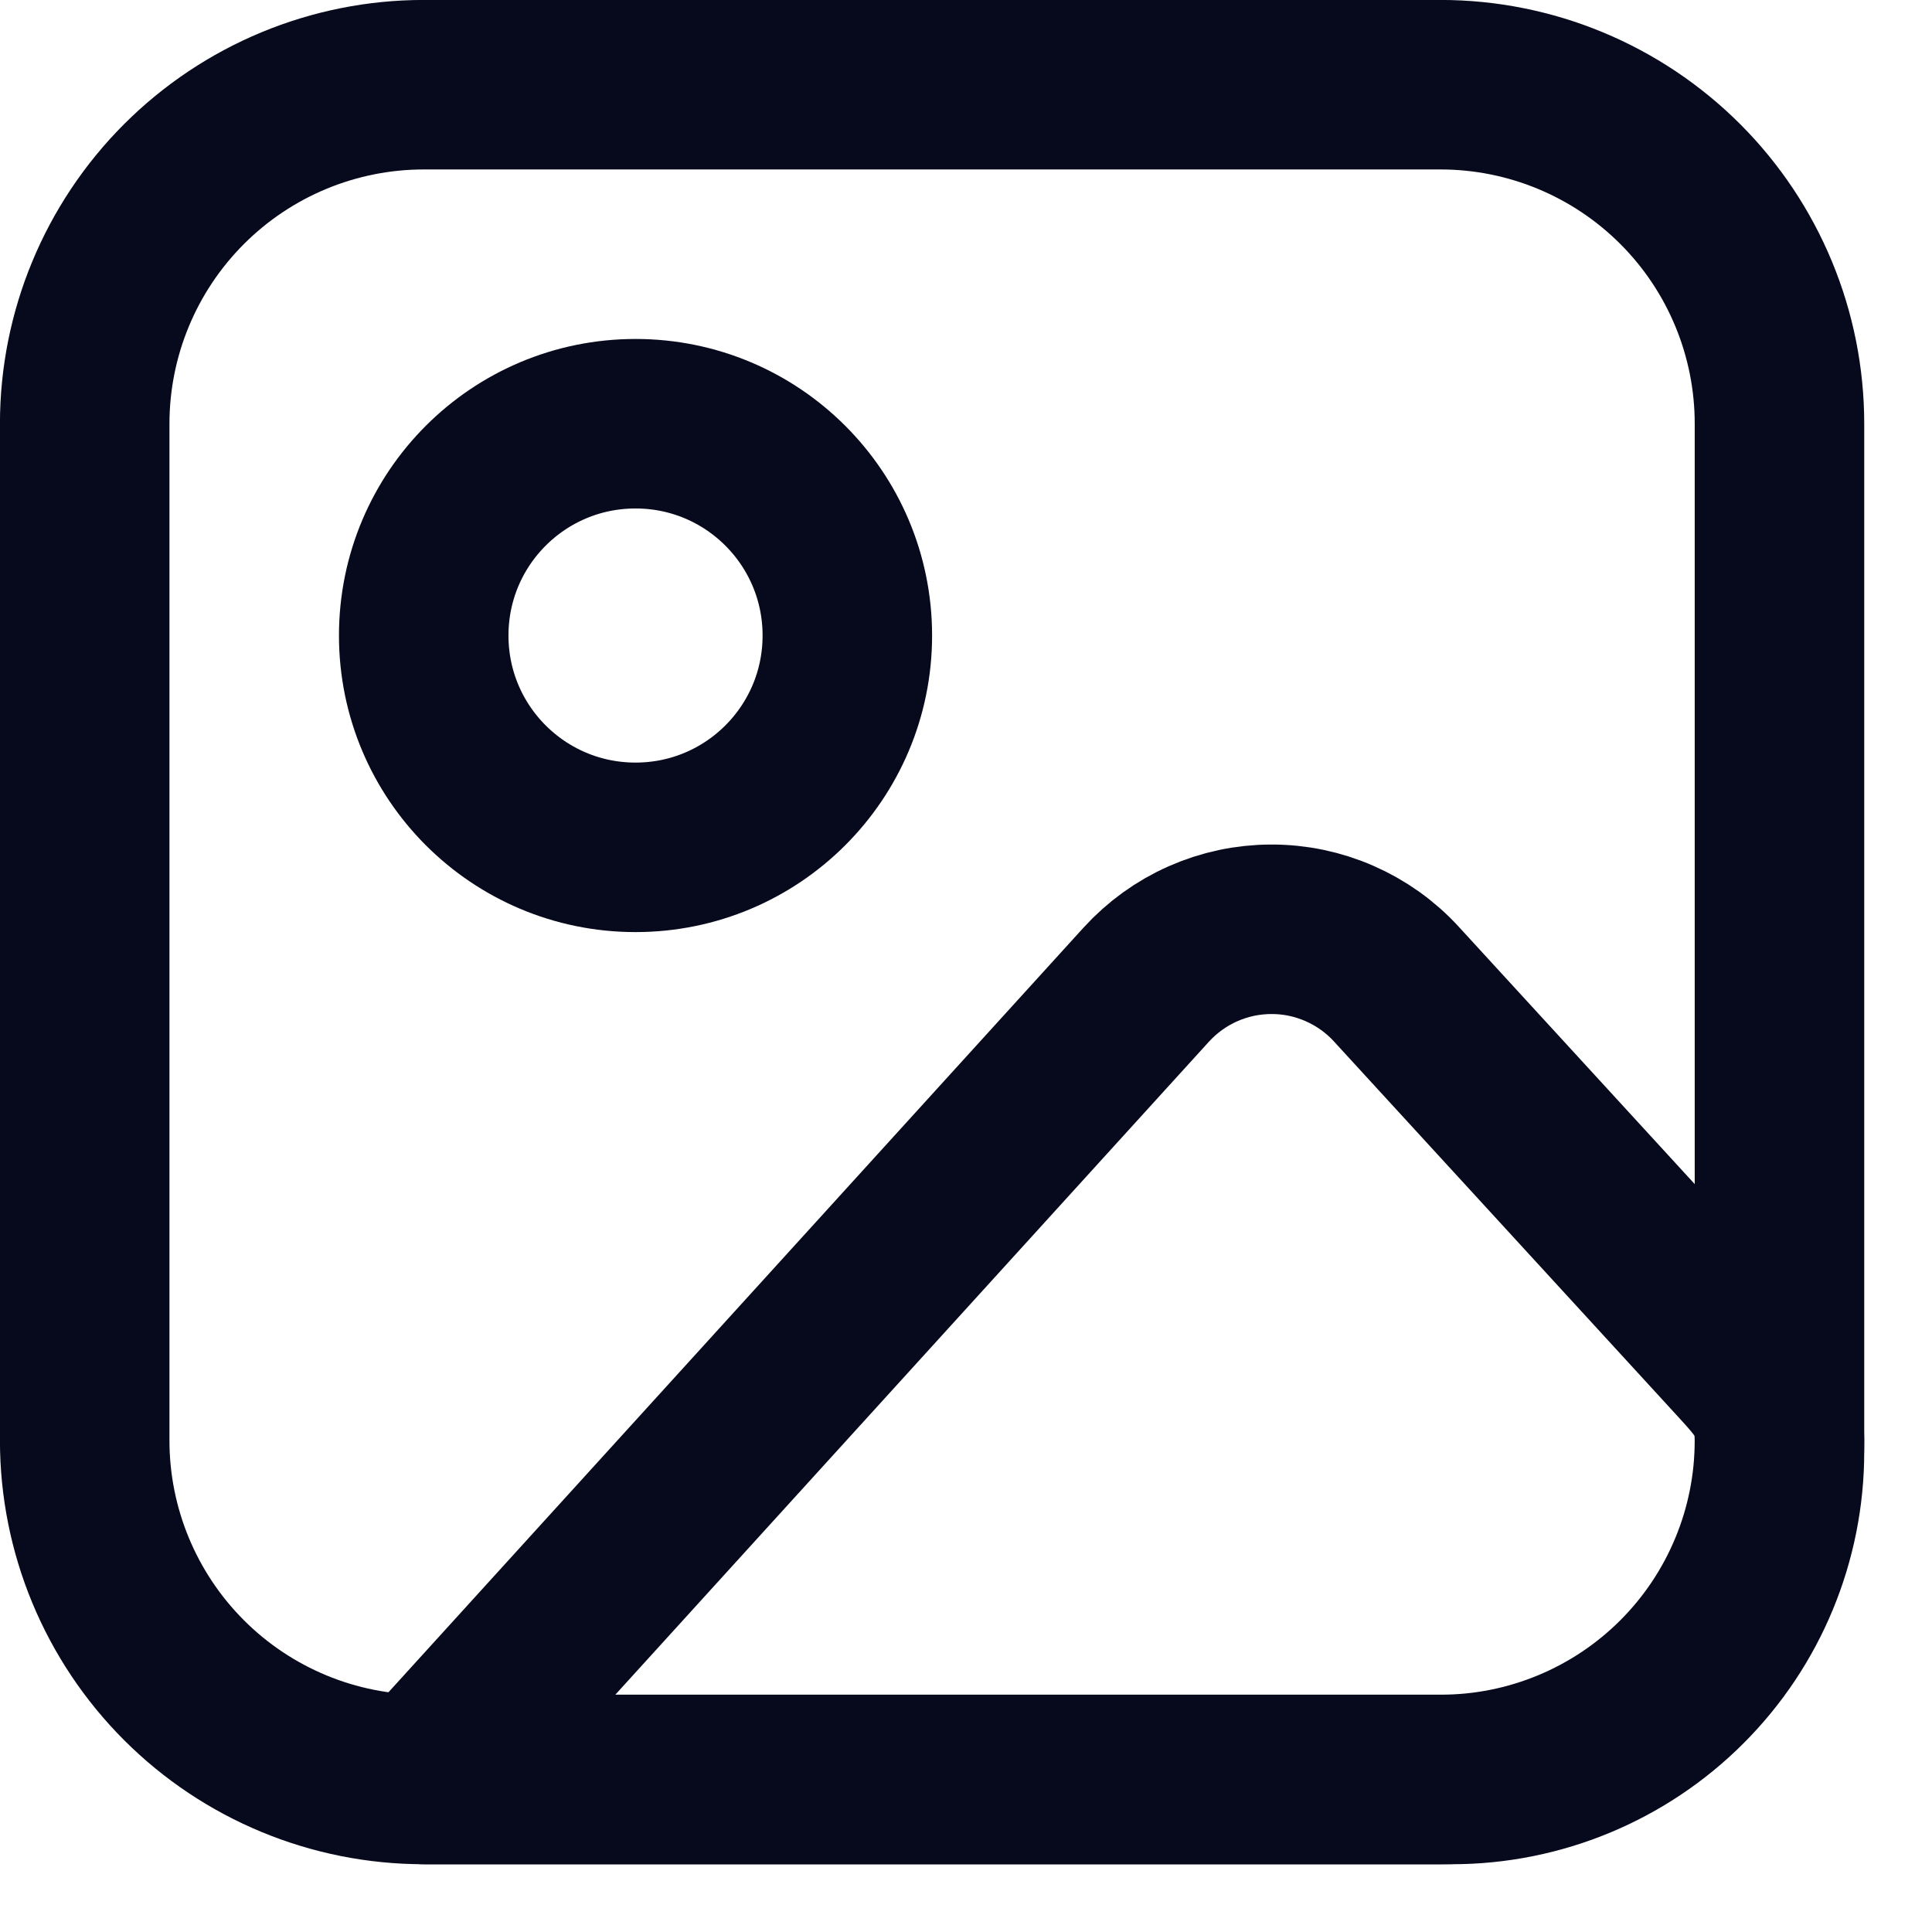
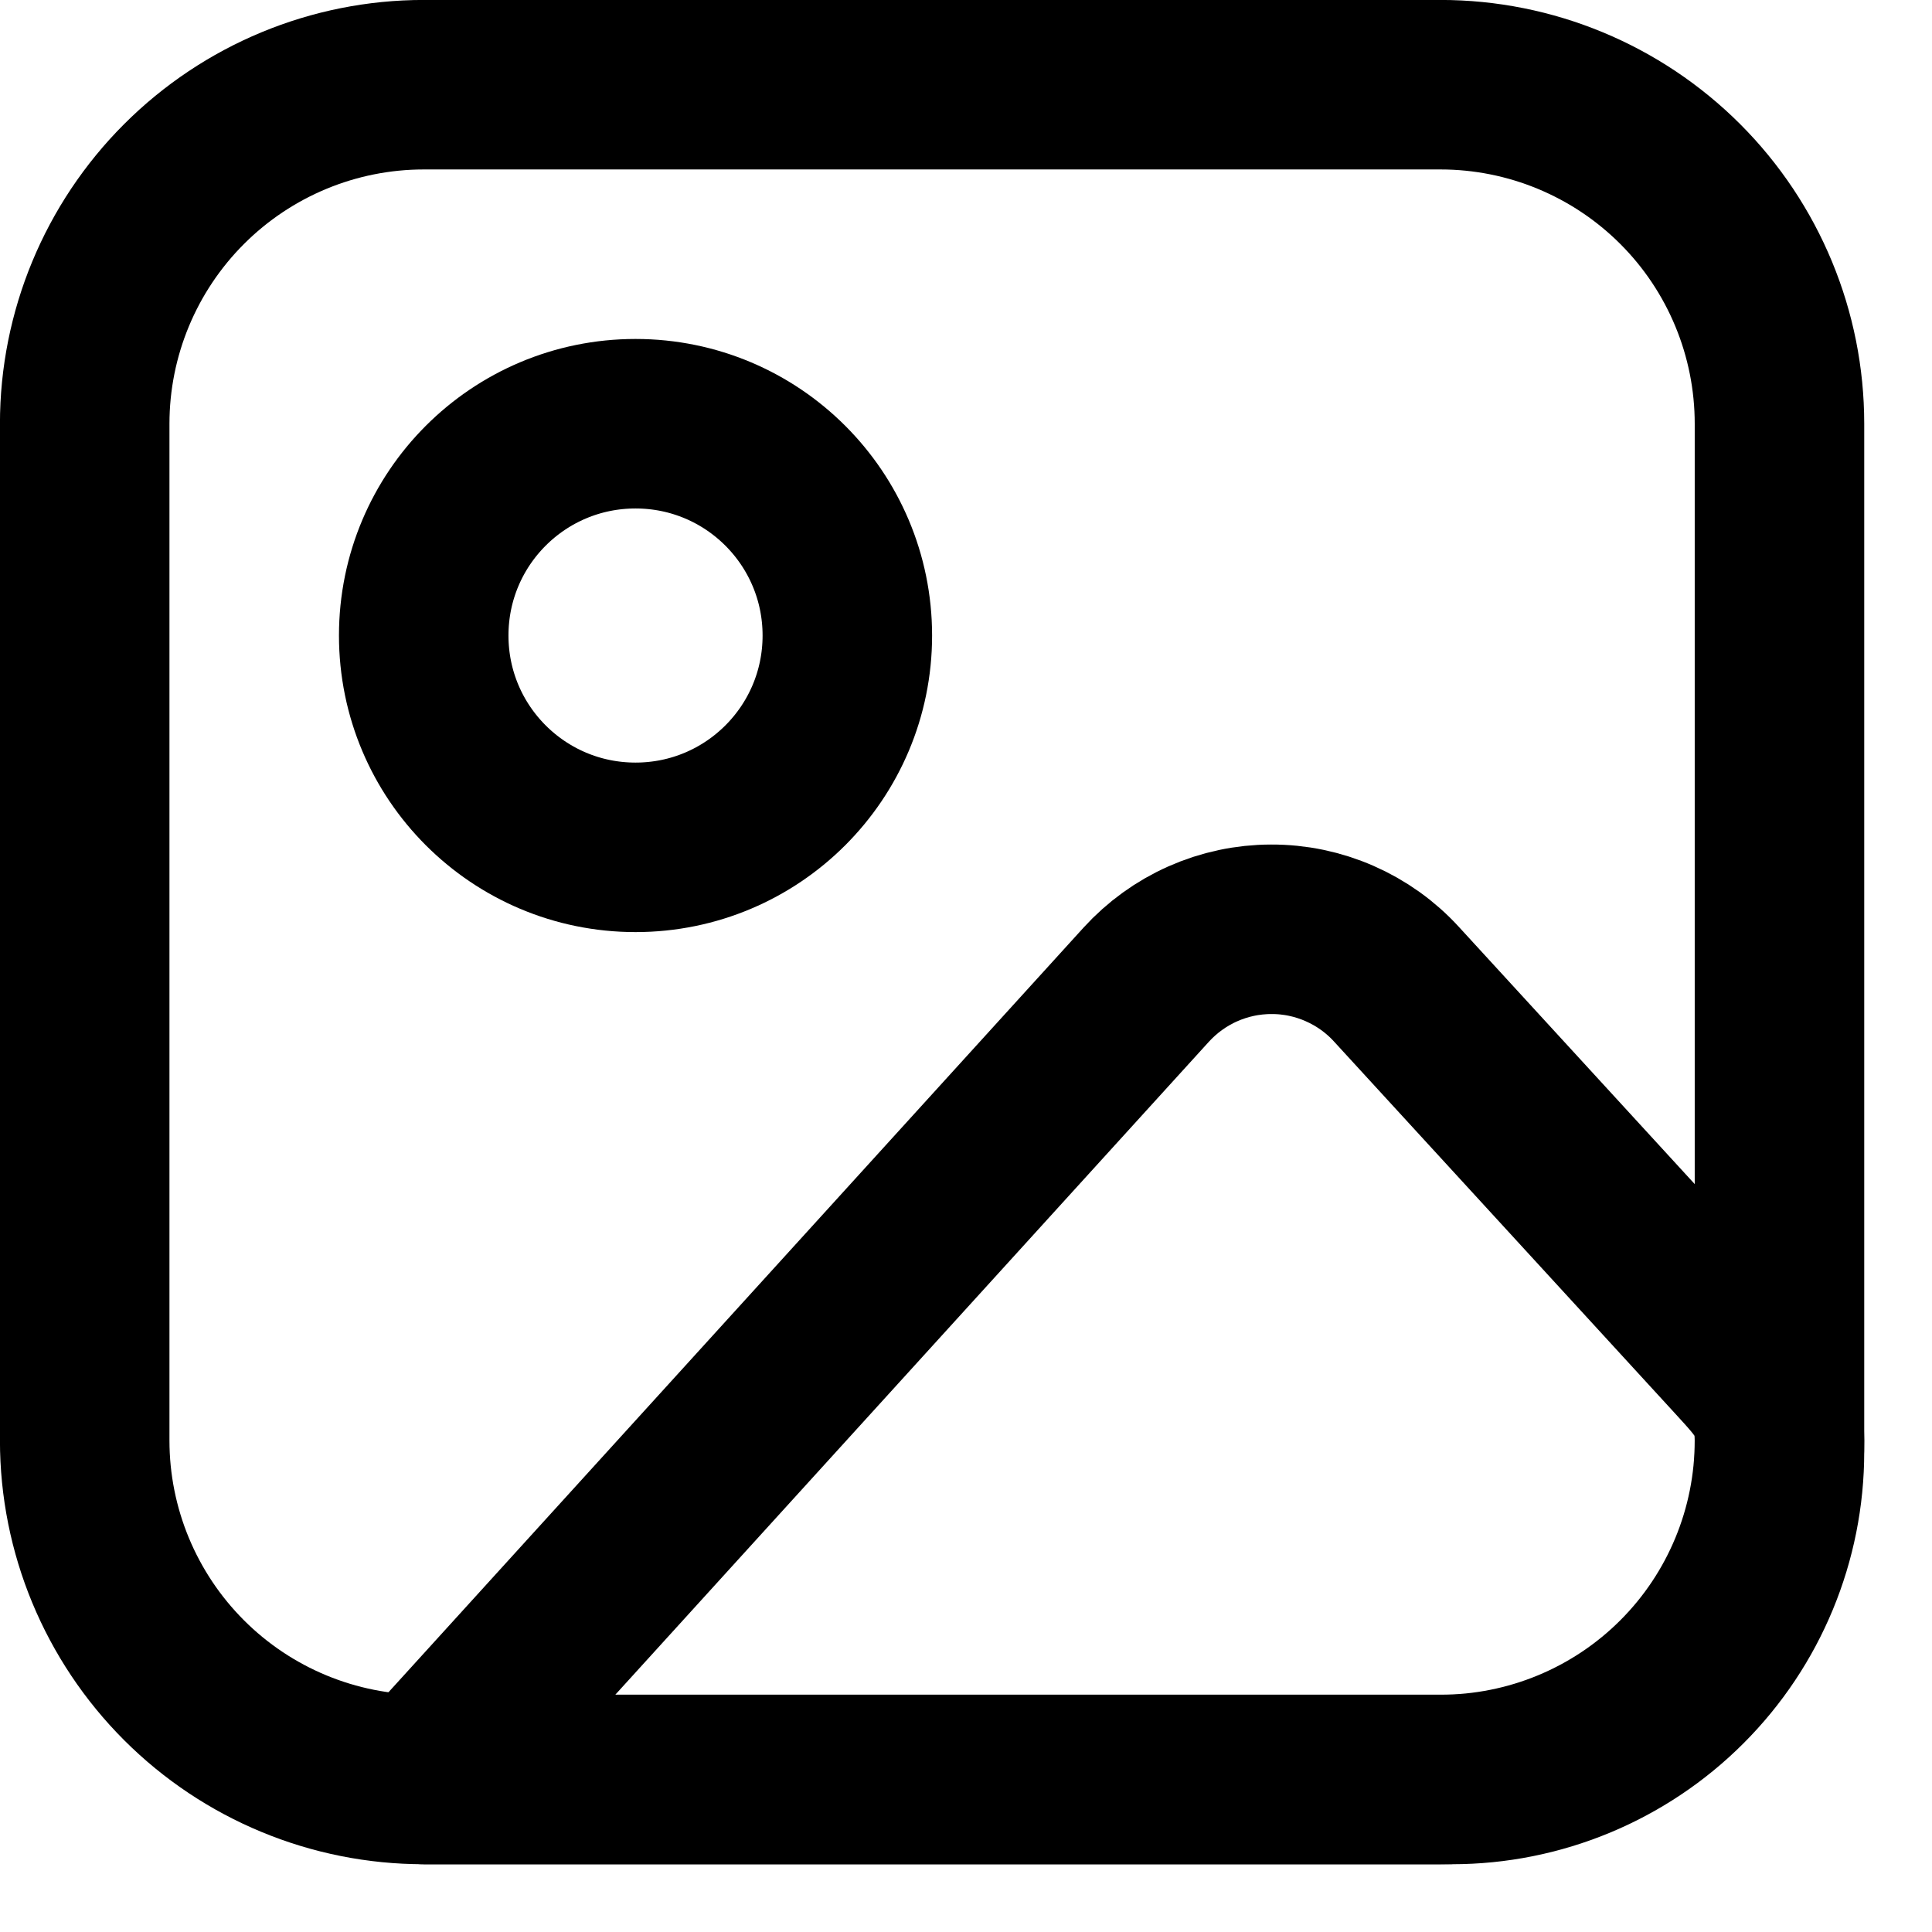
<svg xmlns="http://www.w3.org/2000/svg" width="19" height="19" viewBox="0 0 19 19" fill="none">
-   <path d="M0.833 4.167C0.833 3.283 1.185 2.435 1.81 1.81C2.435 1.185 3.283 0.833 4.167 0.833H14.167C15.051 0.833 15.899 1.185 16.524 1.81C17.149 2.435 17.5 3.283 17.5 4.167V14.167C17.5 15.051 17.149 15.899 16.524 16.524C15.899 17.149 15.051 17.5 14.167 17.5H4.167C3.283 17.5 2.435 17.149 1.81 16.524C1.185 15.899 0.833 15.051 0.833 14.167V4.167Z" stroke="#070A1C" style="stroke:#070A1C;stroke:color(display-p3 0.028 0.039 0.11);stroke-opacity:1;" stroke-width="1.667" stroke-linecap="round" stroke-linejoin="round" />
-   <path d="M6.25 8.333C7.401 8.333 8.333 7.401 8.333 6.25C8.333 5.099 7.401 4.167 6.25 4.167C5.099 4.167 4.167 5.099 4.167 6.25C4.167 7.401 5.099 8.333 6.25 8.333Z" stroke="#070A1C" style="stroke:#070A1C;stroke:color(display-p3 0.028 0.039 0.11);stroke-opacity:1;" stroke-width="1.667" stroke-linecap="round" stroke-linejoin="round" />
-   <path d="M11.272 9.684L4.167 17.5H14.278C15.132 17.5 15.952 17.16 16.556 16.556C17.161 15.952 17.5 15.132 17.5 14.277V14.167C17.5 13.778 17.354 13.629 17.092 13.342L13.733 9.679C13.577 9.508 13.386 9.372 13.174 9.279C12.962 9.186 12.733 9.138 12.502 9.139C12.27 9.139 12.041 9.188 11.829 9.282C11.617 9.376 11.428 9.513 11.272 9.684Z" stroke="#070A1C" style="stroke:#070A1C;stroke:color(display-p3 0.028 0.039 0.11);stroke-opacity:1;" stroke-width="1.667" stroke-linecap="round" stroke-linejoin="round" />
+   <path d="M0.833 4.167C0.833 3.283 1.185 2.435 1.81 1.81C2.435 1.185 3.283 0.833 4.167 0.833H14.167C15.051 0.833 15.899 1.185 16.524 1.81C17.149 2.435 17.5 3.283 17.5 4.167V14.167C17.5 15.051 17.149 15.899 16.524 16.524C15.899 17.149 15.051 17.5 14.167 17.5H4.167C3.283 17.5 2.435 17.149 1.81 16.524C1.185 15.899 0.833 15.051 0.833 14.167V4.167Z" stroke="currentColor" stroke-width="1.667" stroke-linecap="round" stroke-linejoin="round" />
+   <path d="M6.25 8.333C7.401 8.333 8.333 7.401 8.333 6.25C8.333 5.099 7.401 4.167 6.25 4.167C5.099 4.167 4.167 5.099 4.167 6.25C4.167 7.401 5.099 8.333 6.25 8.333Z" stroke="currentColor" stroke-width="1.667" stroke-linecap="round" stroke-linejoin="round" />
+   <path d="M11.272 9.684L4.167 17.5H14.278C15.132 17.5 15.952 17.16 16.556 16.556C17.161 15.952 17.5 15.132 17.5 14.277V14.167C17.5 13.778 17.354 13.629 17.092 13.342L13.733 9.679C13.577 9.508 13.386 9.372 13.174 9.279C12.962 9.186 12.733 9.138 12.502 9.139C12.27 9.139 12.041 9.188 11.829 9.282C11.617 9.376 11.428 9.513 11.272 9.684Z" stroke="currentColor" stroke-width="1.667" stroke-linecap="round" stroke-linejoin="round" />
</svg>
